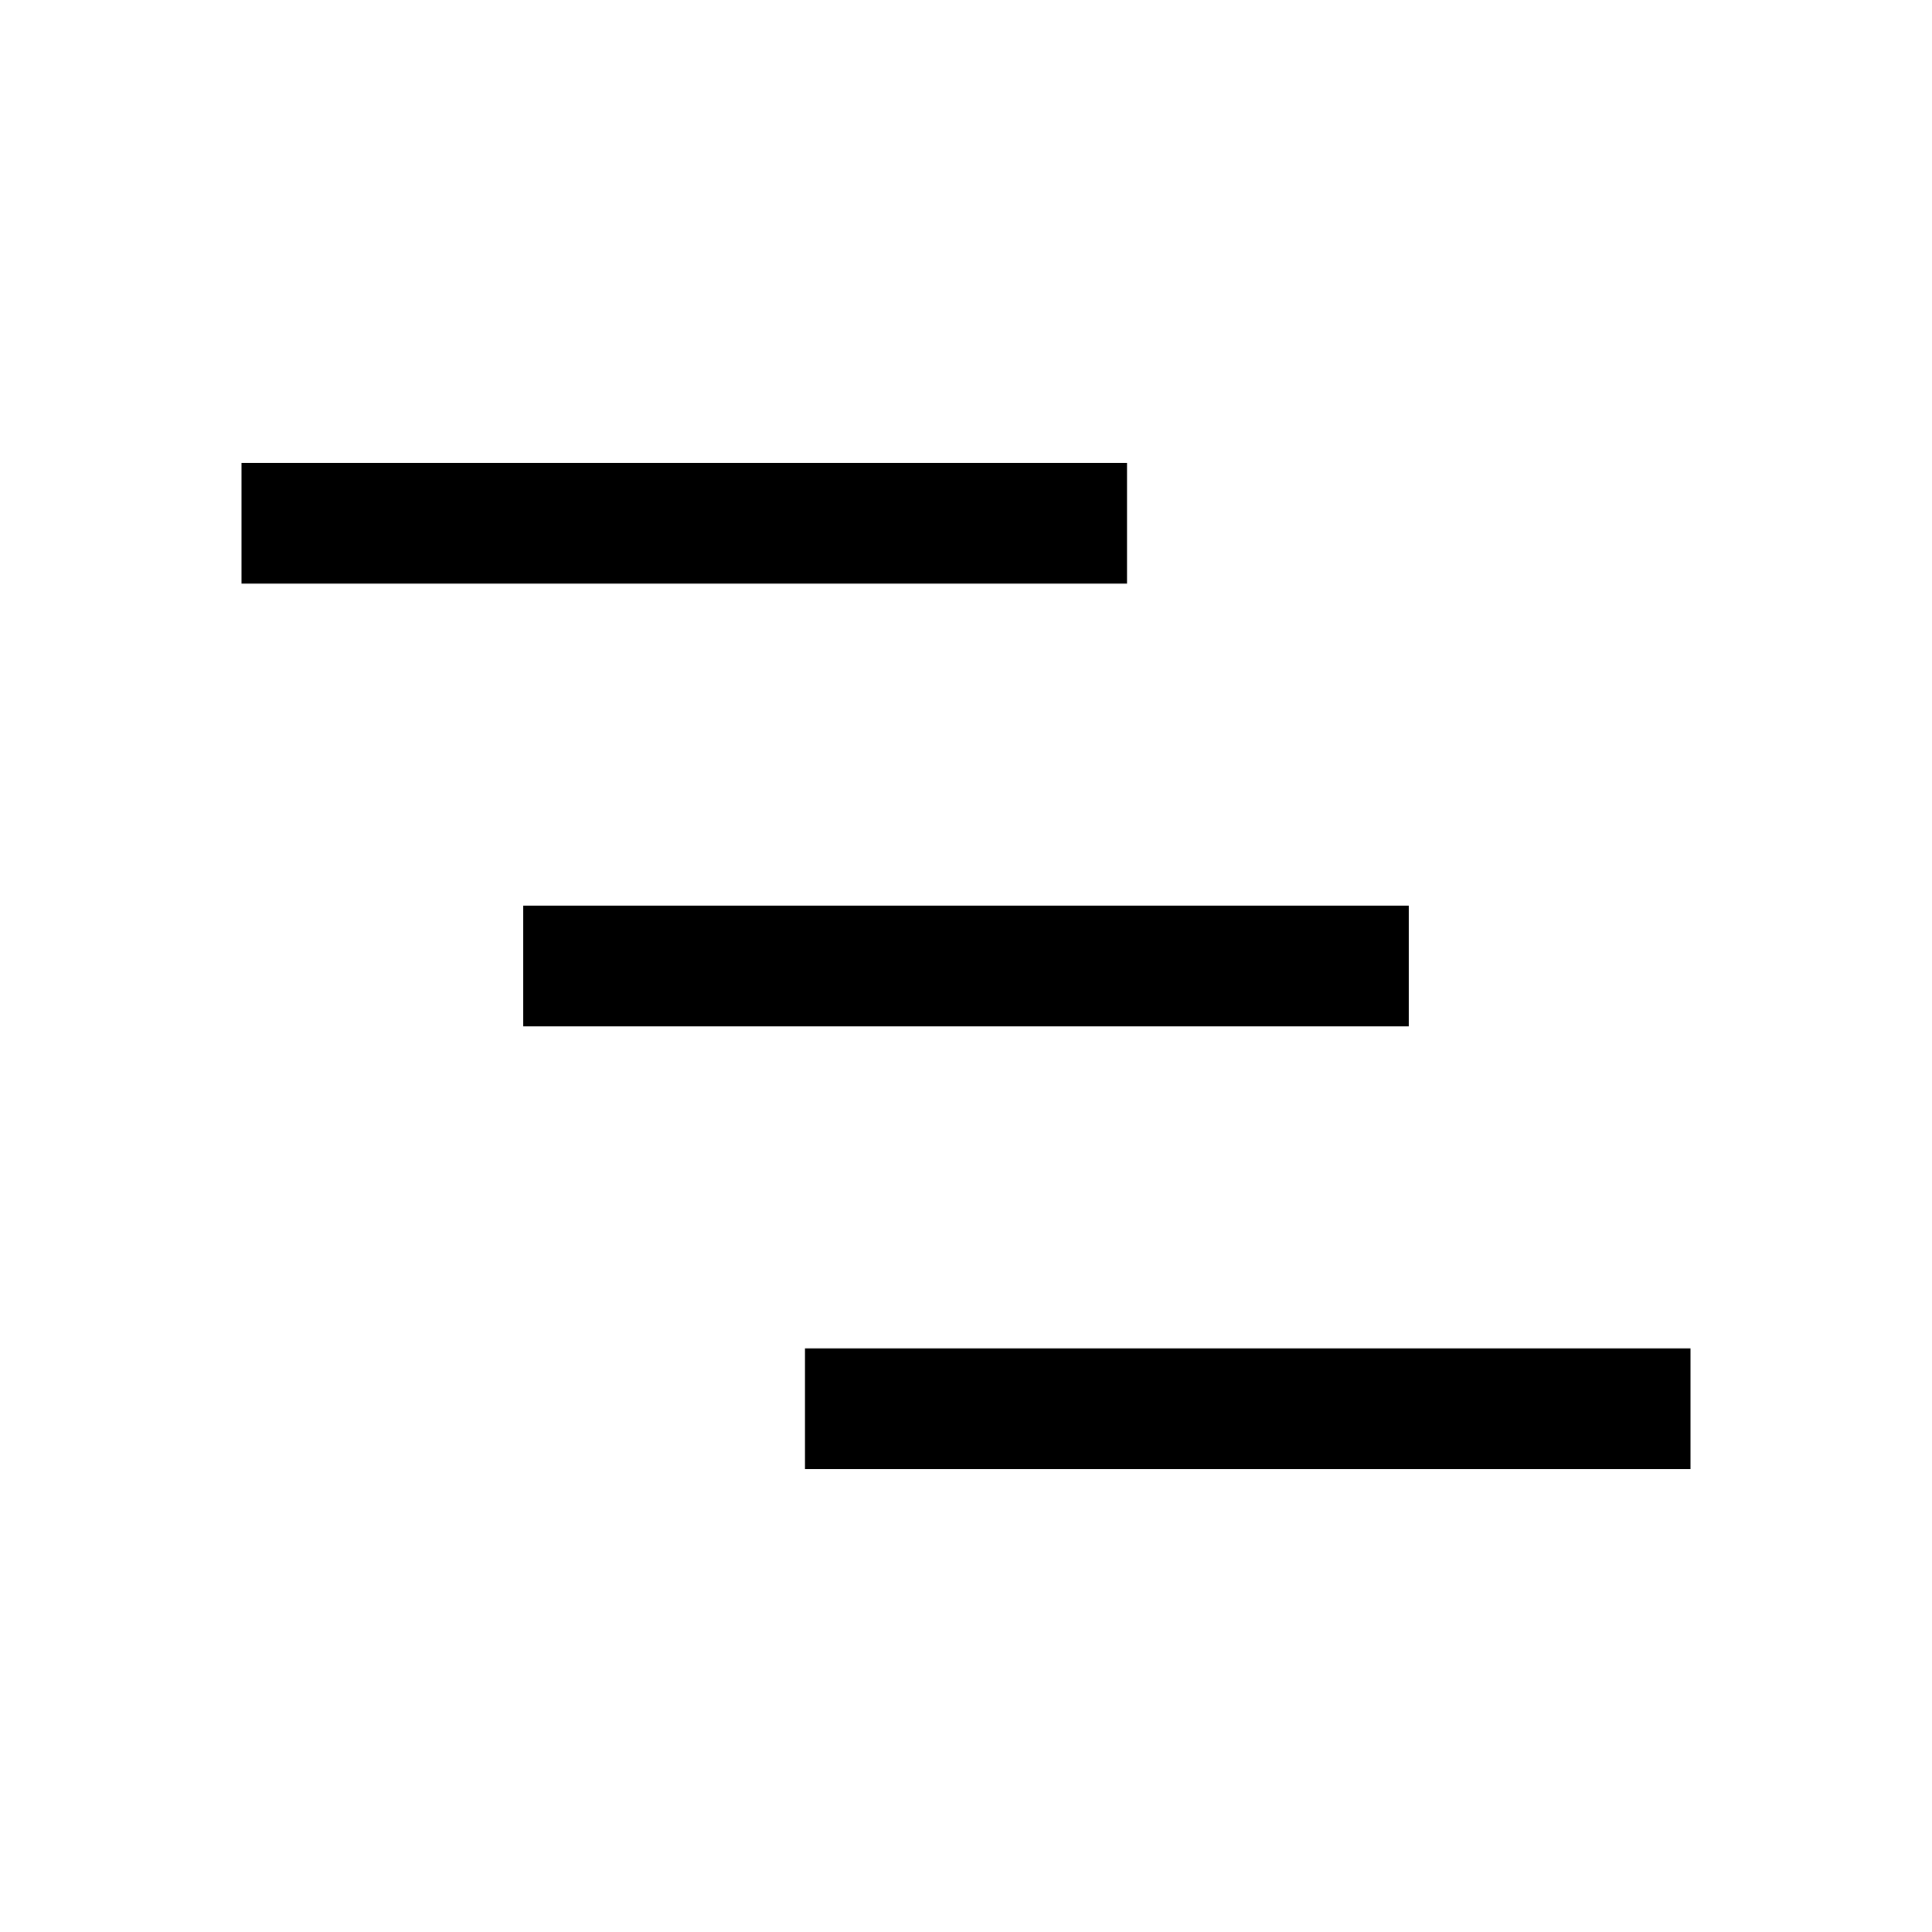
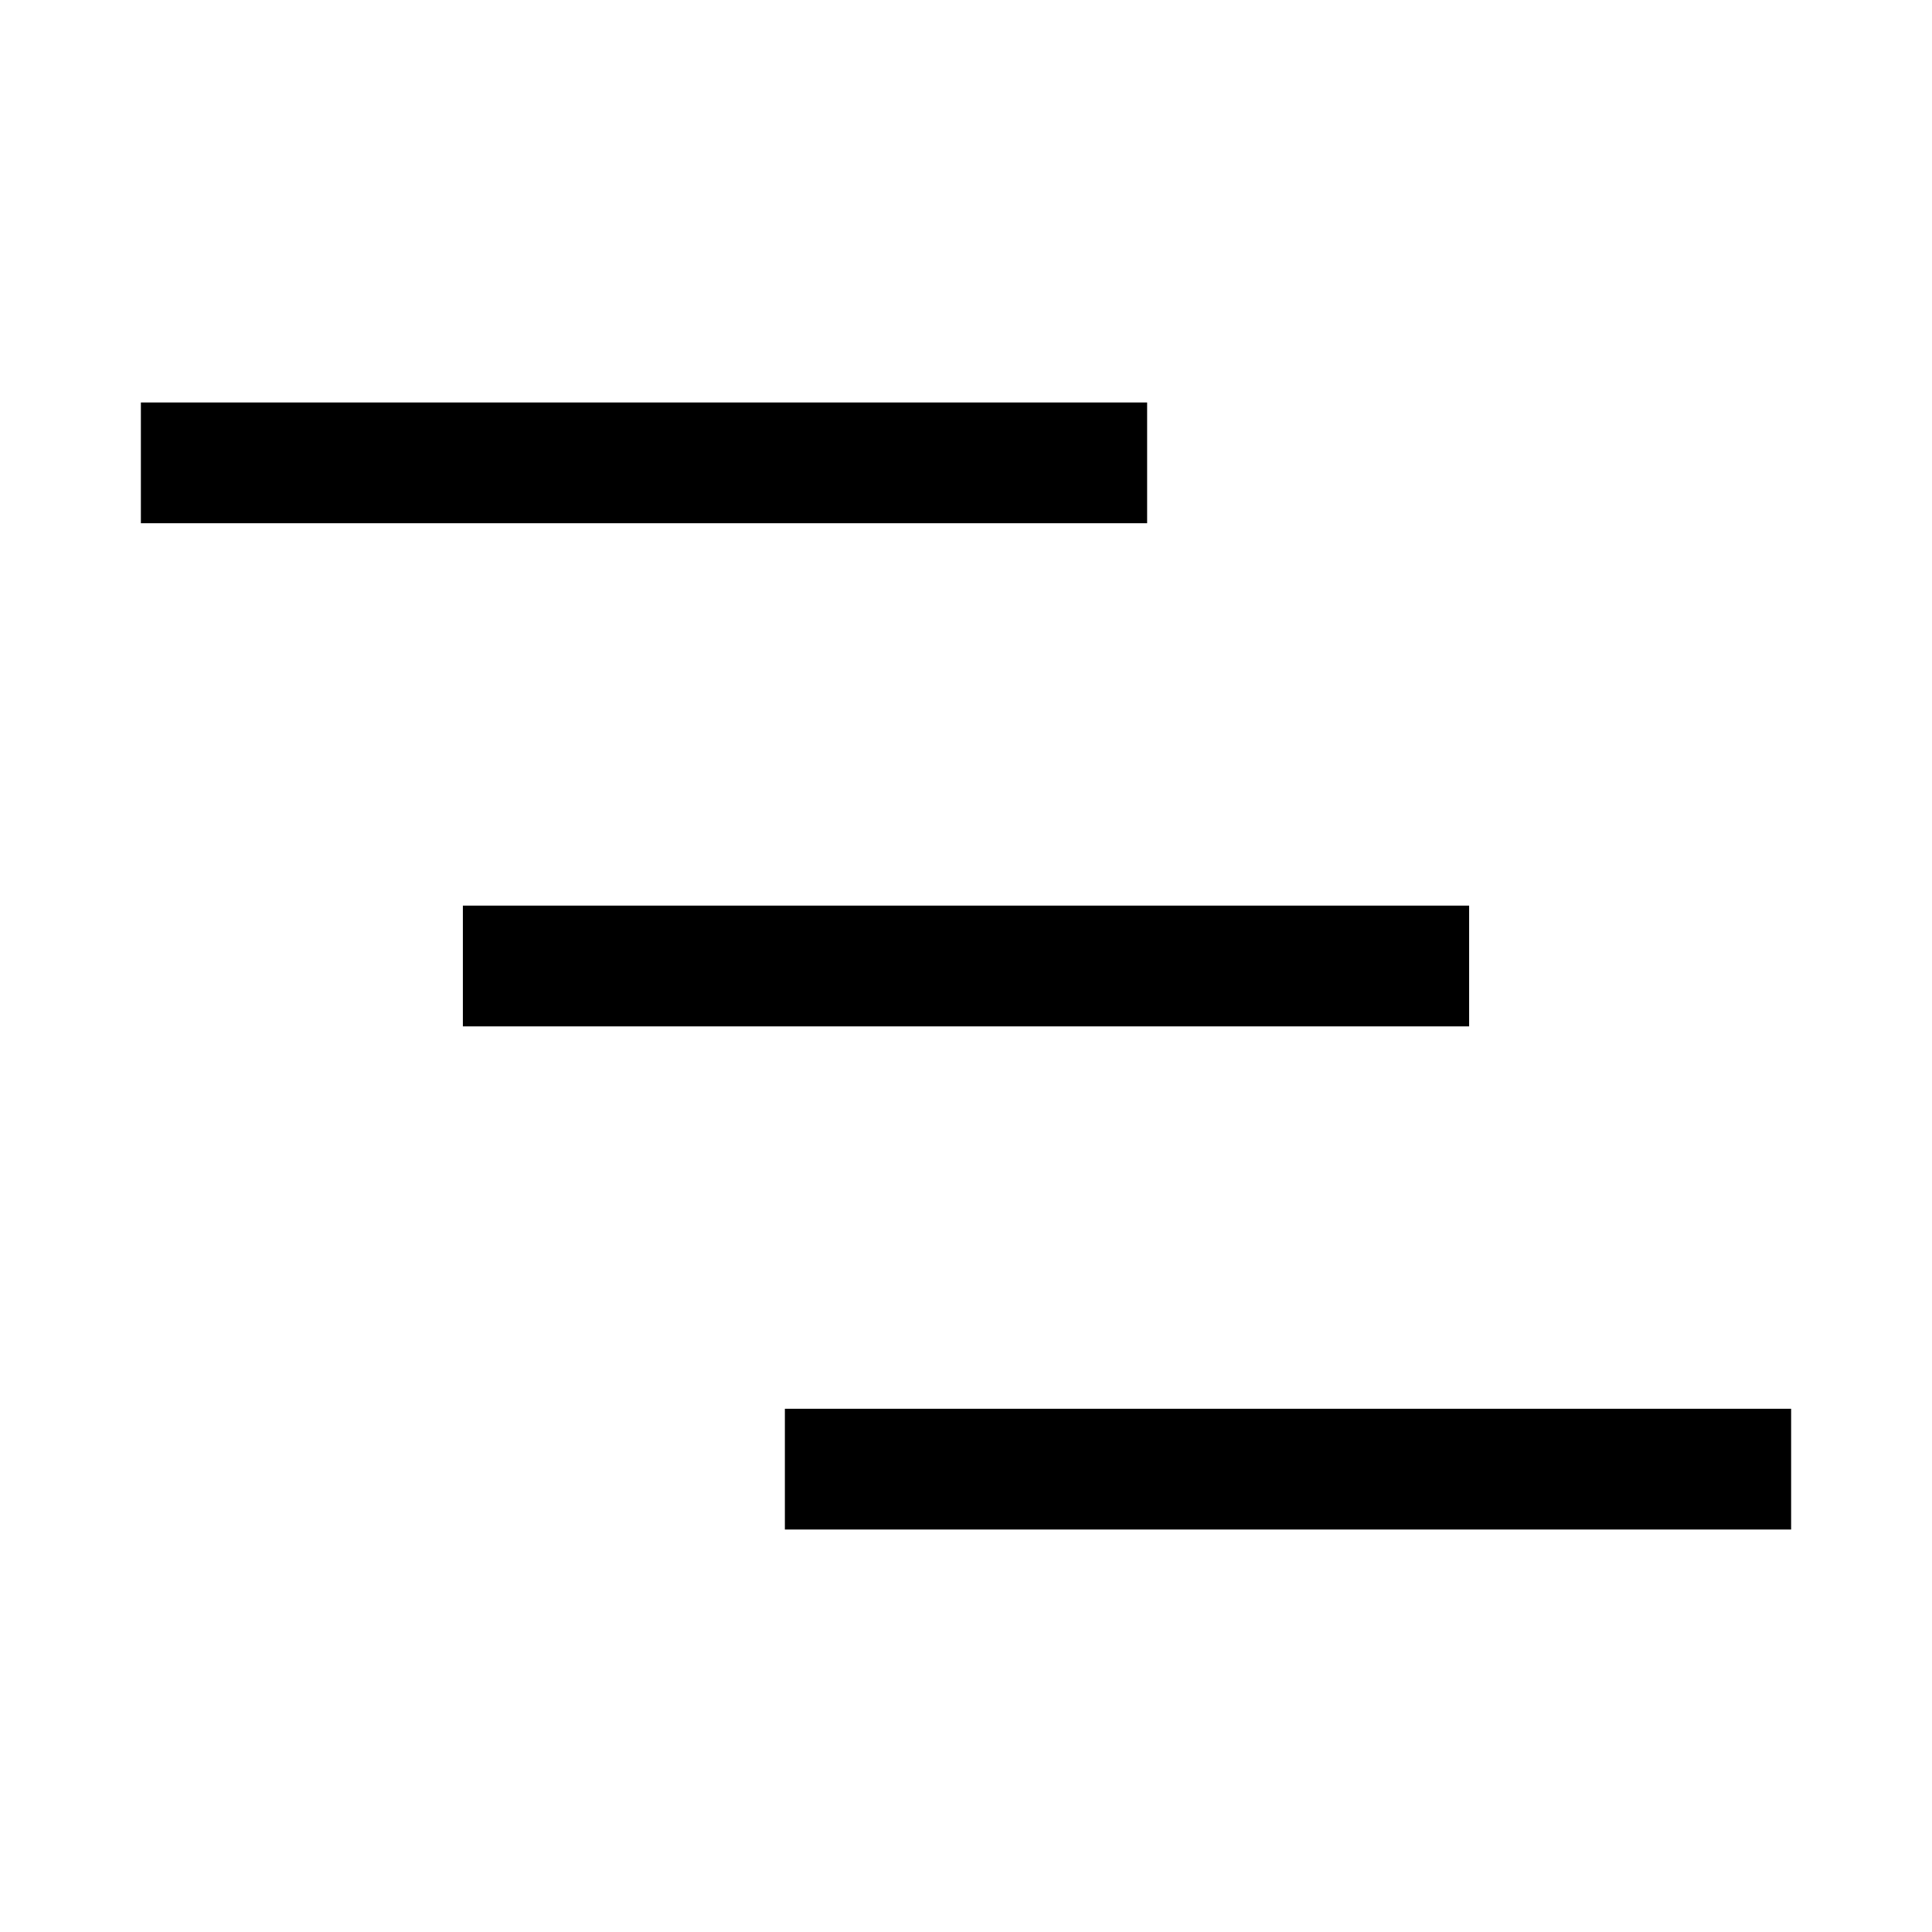
<svg xmlns="http://www.w3.org/2000/svg" viewBox="0 0 24 24" style="fill: none" stroke="currentColor" stroke-width="1.5">
-   <path d="M10 17.5H21M6.5 12H17.5M3 6.5H14" stroke-linejoin="round" />
+   <path d="M9.75 18.25H22.25M5.75 12H18.25M1.75 5.75H14.25" stroke-linejoin="round" />
</svg>
